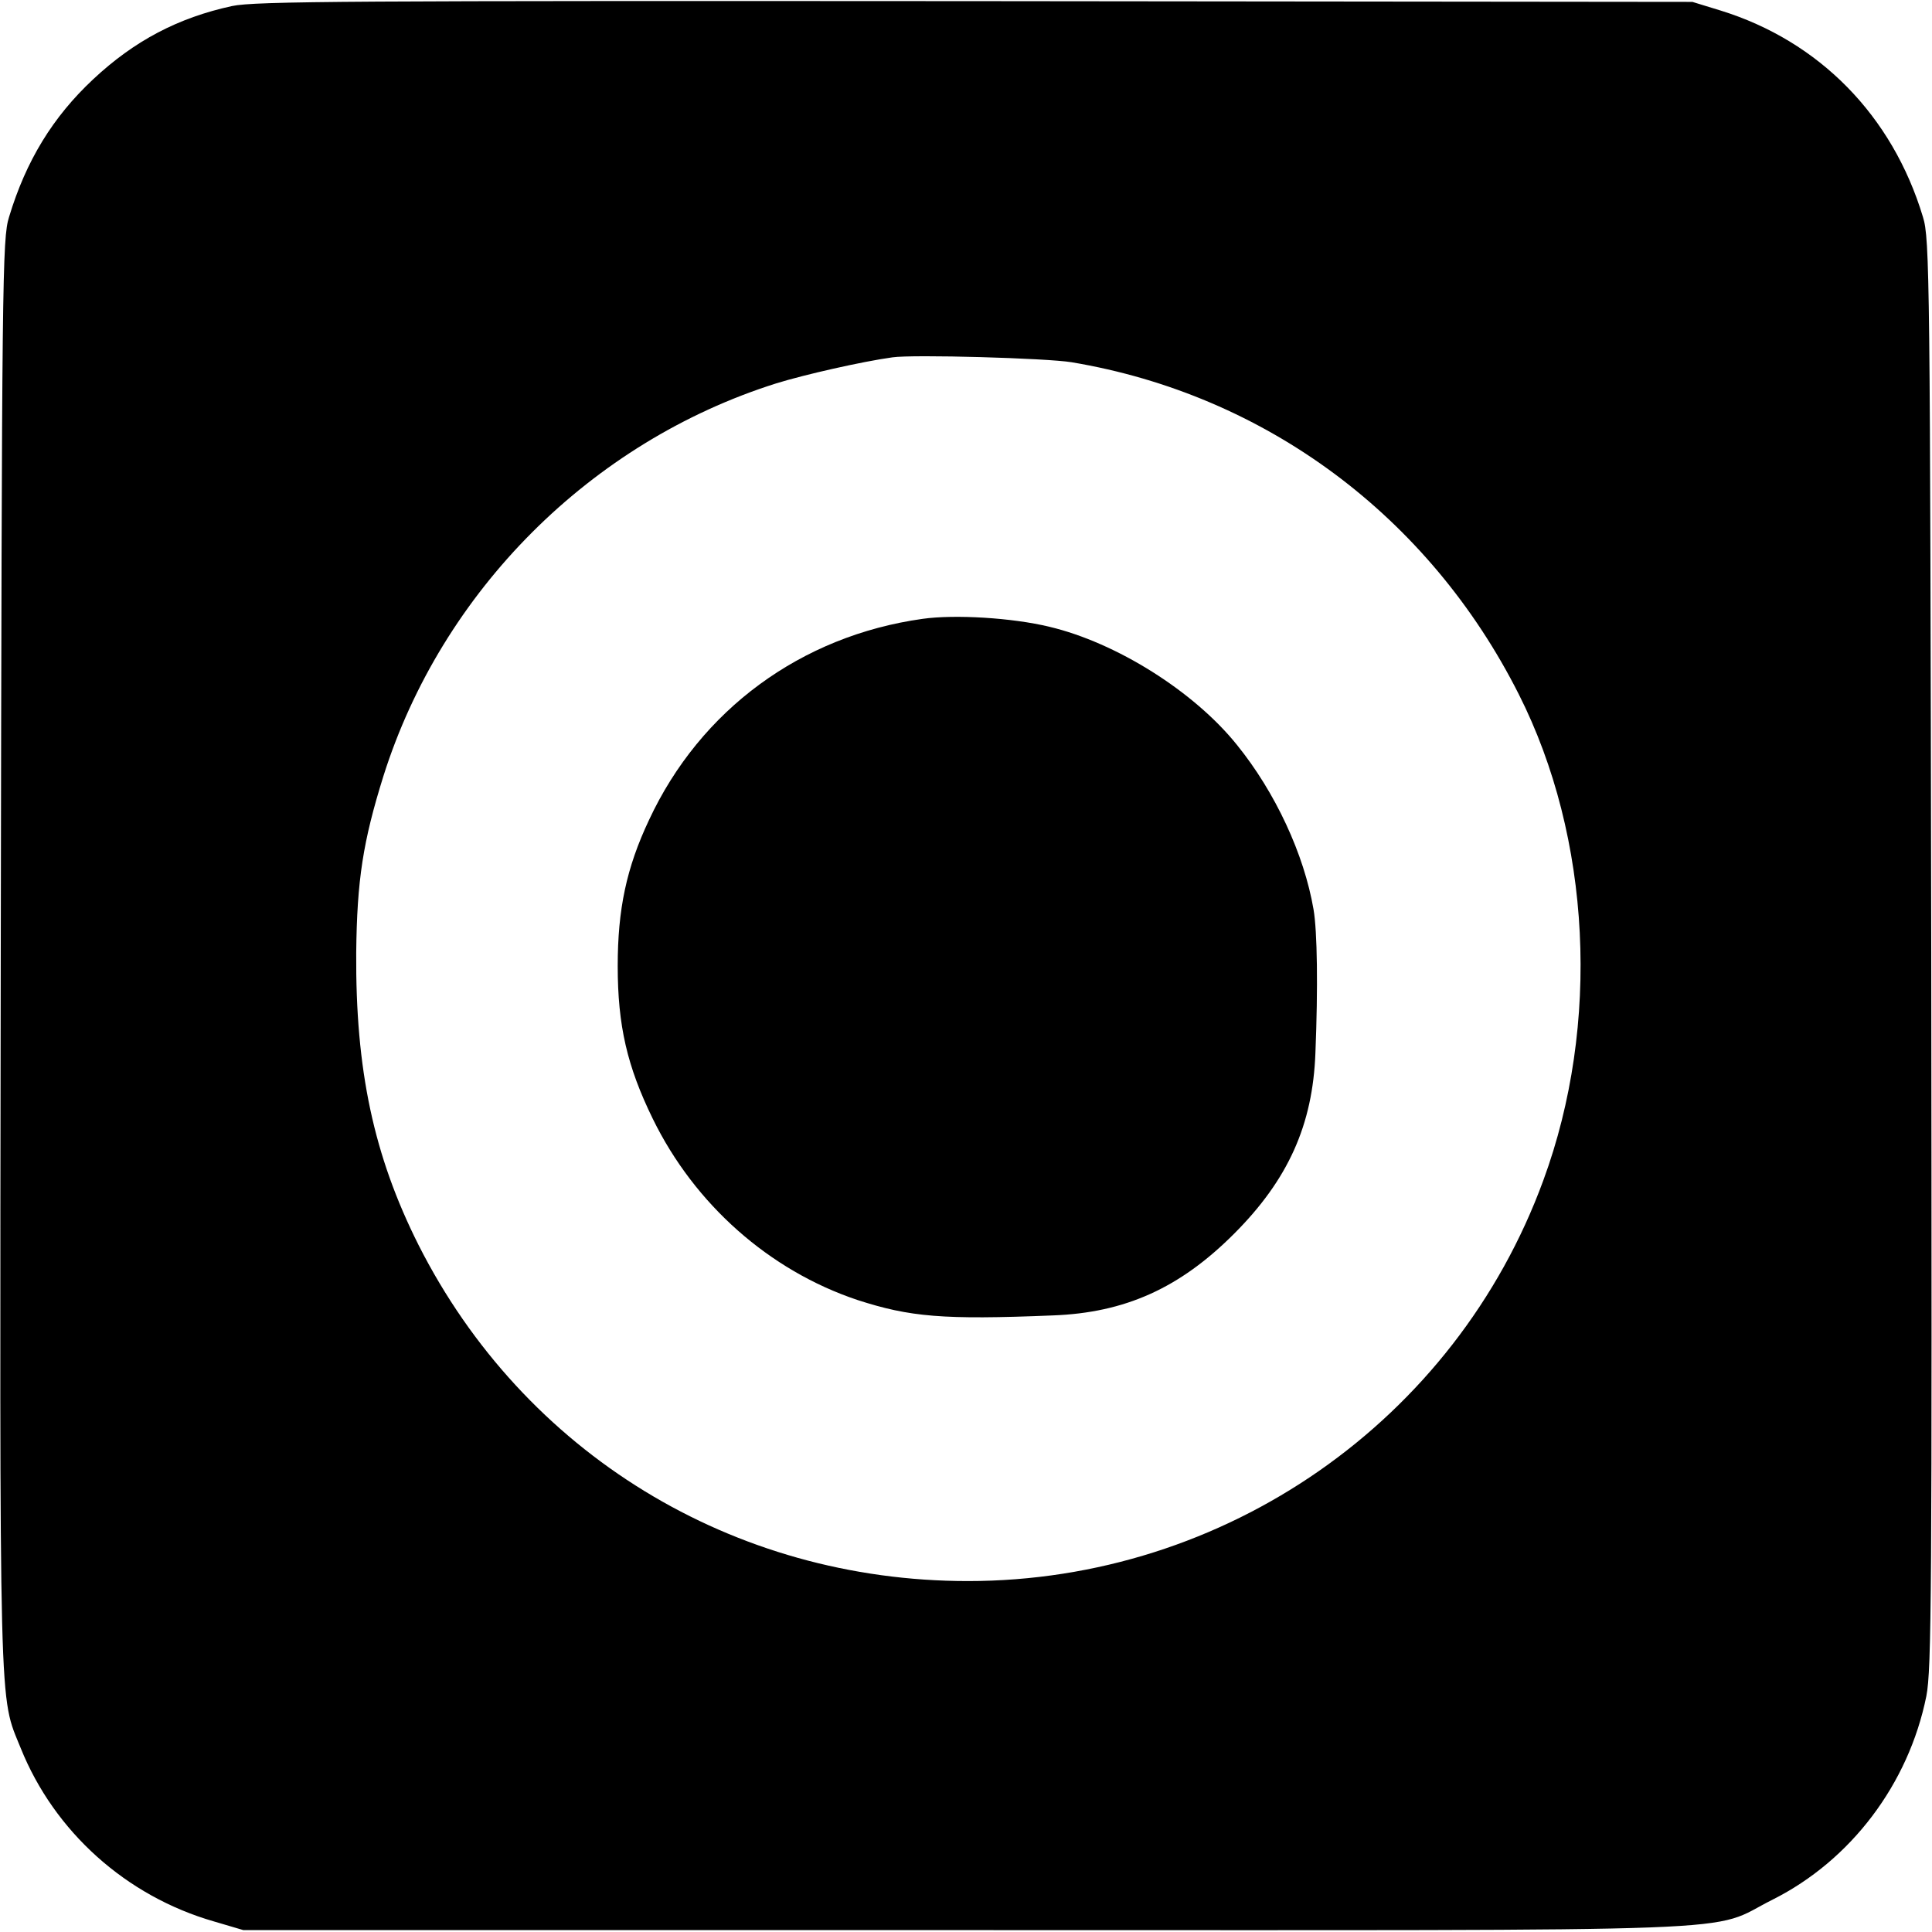
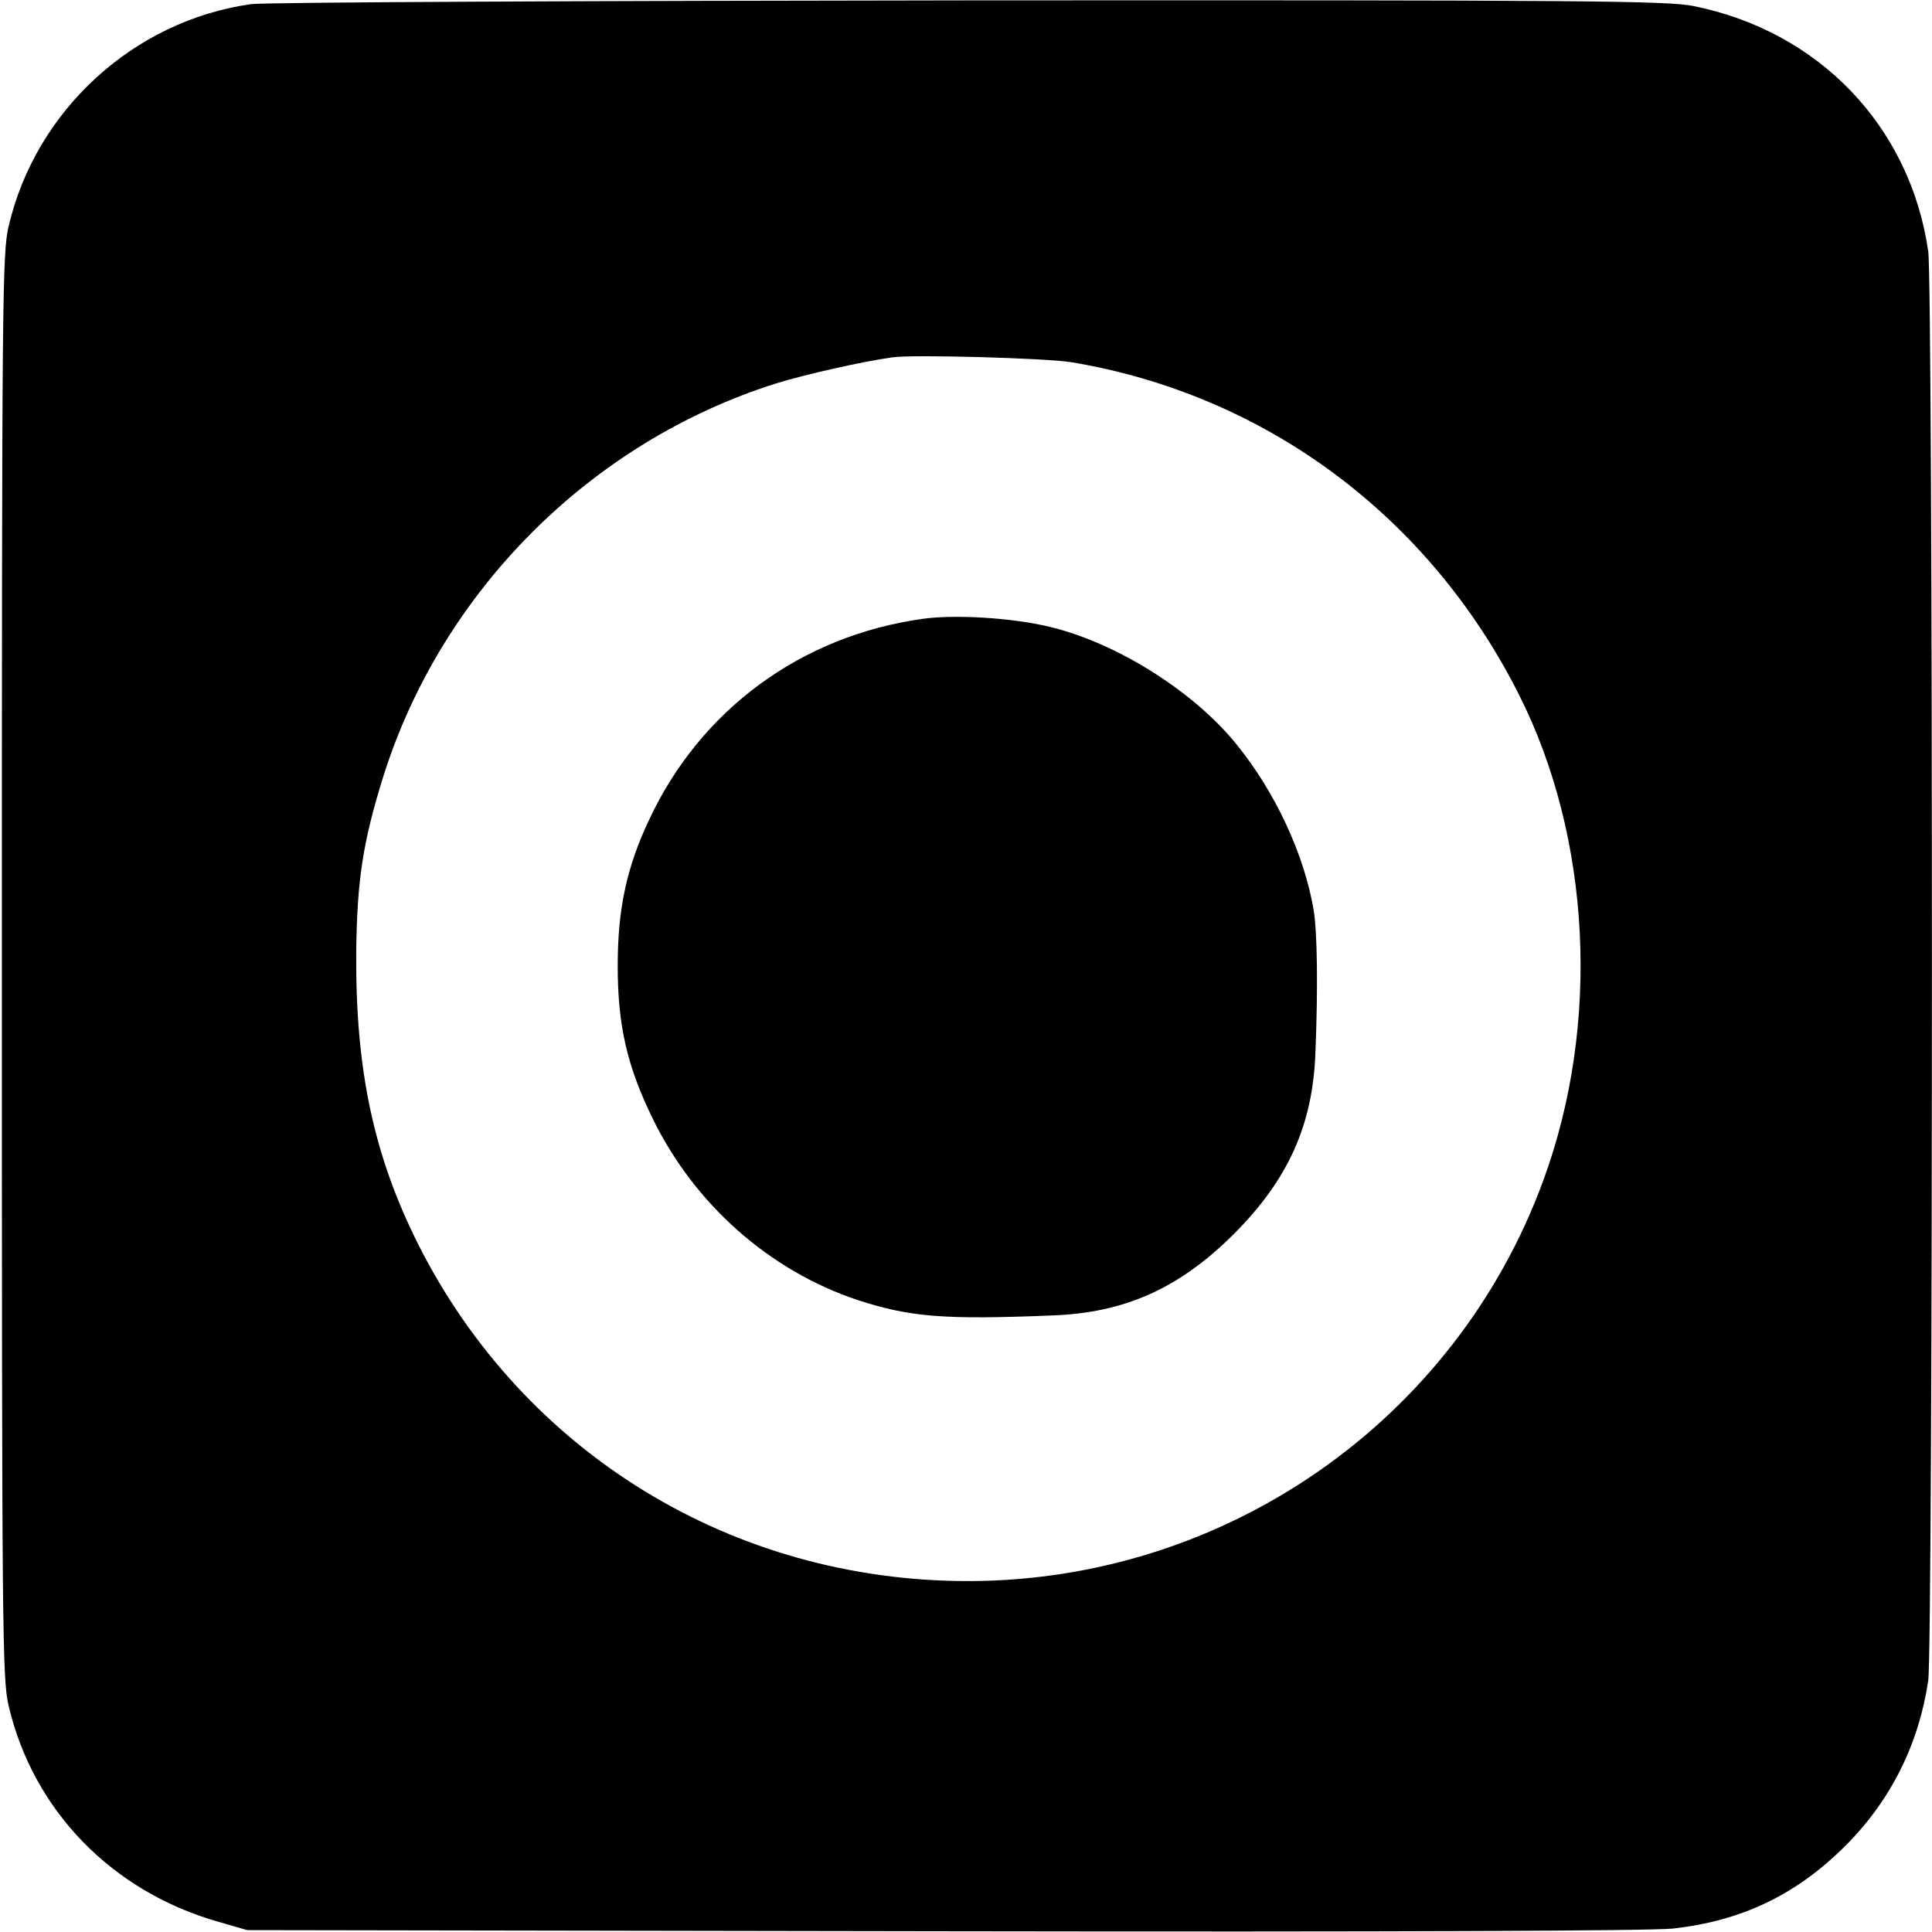
<svg xmlns="http://www.w3.org/2000/svg" version="1.0" width="512pt" height="512pt" viewBox="0 0 512 512" preserveAspectRatio="xMidYMid meet">
  <g transform="translate(0,512) scale(0.1,-0.1)" fill="#000000" stroke="none">
-     <path d="M615 5104 c-143 -31 -259 -92 -368 -194 -107 -100 -178 -216 -223 -365 -18 -57 -19 -159 -22 -1950 -3 -2062 -5 -1964 53 -2108 89 -221 279 -392 512 -459 l78 -23 1915 0 c2161 0 1960 -8 2138 81 207 104 360 306 407 539 14 72 15 266 13 1970 -3 1791 -4 1893 -22 1950 -81 269 -275 466 -536 547 l-75 23 -1900 2 c-1655 1 -1909 0 -1970 -13z m2225 -944 c514 -86 947 -408 1185 -880 192 -380 217 -875 65 -1288 -233 -637 -843 -1062 -1525 -1062 -623 0 -1177 339 -1456 891 -119 237 -167 464 -165 774 2 193 18 295 72 468 155 491 550 886 1041 1041 74 23 228 58 308 69 54 8 409 -2 475 -13z" />
+     <path d="M665 5109 c-311 -44 -570 -281 -642 -588 -17 -72 -18 -183 -18 -1961 0 -1774 1 -1889 18 -1961 65 -277 274 -492 556 -572 l76 -22 1840 -3 c1222 -2 1873 1 1937 7 183 20 328 89 459 220 120 120 194 269 219 437 13 94 13 3694 0 3788 -48 331 -289 583 -622 650 -68 14 -291 16 -1920 15 -1014 -1 -1870 -5 -1903 -10z m2175 -949 c514 -86 947 -408 1185 -880 192 -380 217 -875 65 -1288 -233 -637 -843 -1062 -1525 -1062 -623 0 -1177 339 -1456 891 -119 237 -167 464 -165 774 2 193 18 295 72 468 155 491 550 886 1041 1041 74 23 228 58 308 69 54 8 409 -2 475 -13z" />
    <path d="M2445 3480 c-322 -45 -589 -241 -725 -533 -60 -127 -83 -237 -83 -387 0 -158 25 -266 93 -405 111 -227 309 -402 542 -480 139 -45 226 -53 518 -41 191 7 336 72 480 216 144 144 209 289 216 480 7 173 5 322 -5 380 -25 146 -101 310 -203 436 -114 142 -320 271 -497 313 -99 24 -251 33 -336 21z" />
  </g>
</svg>
